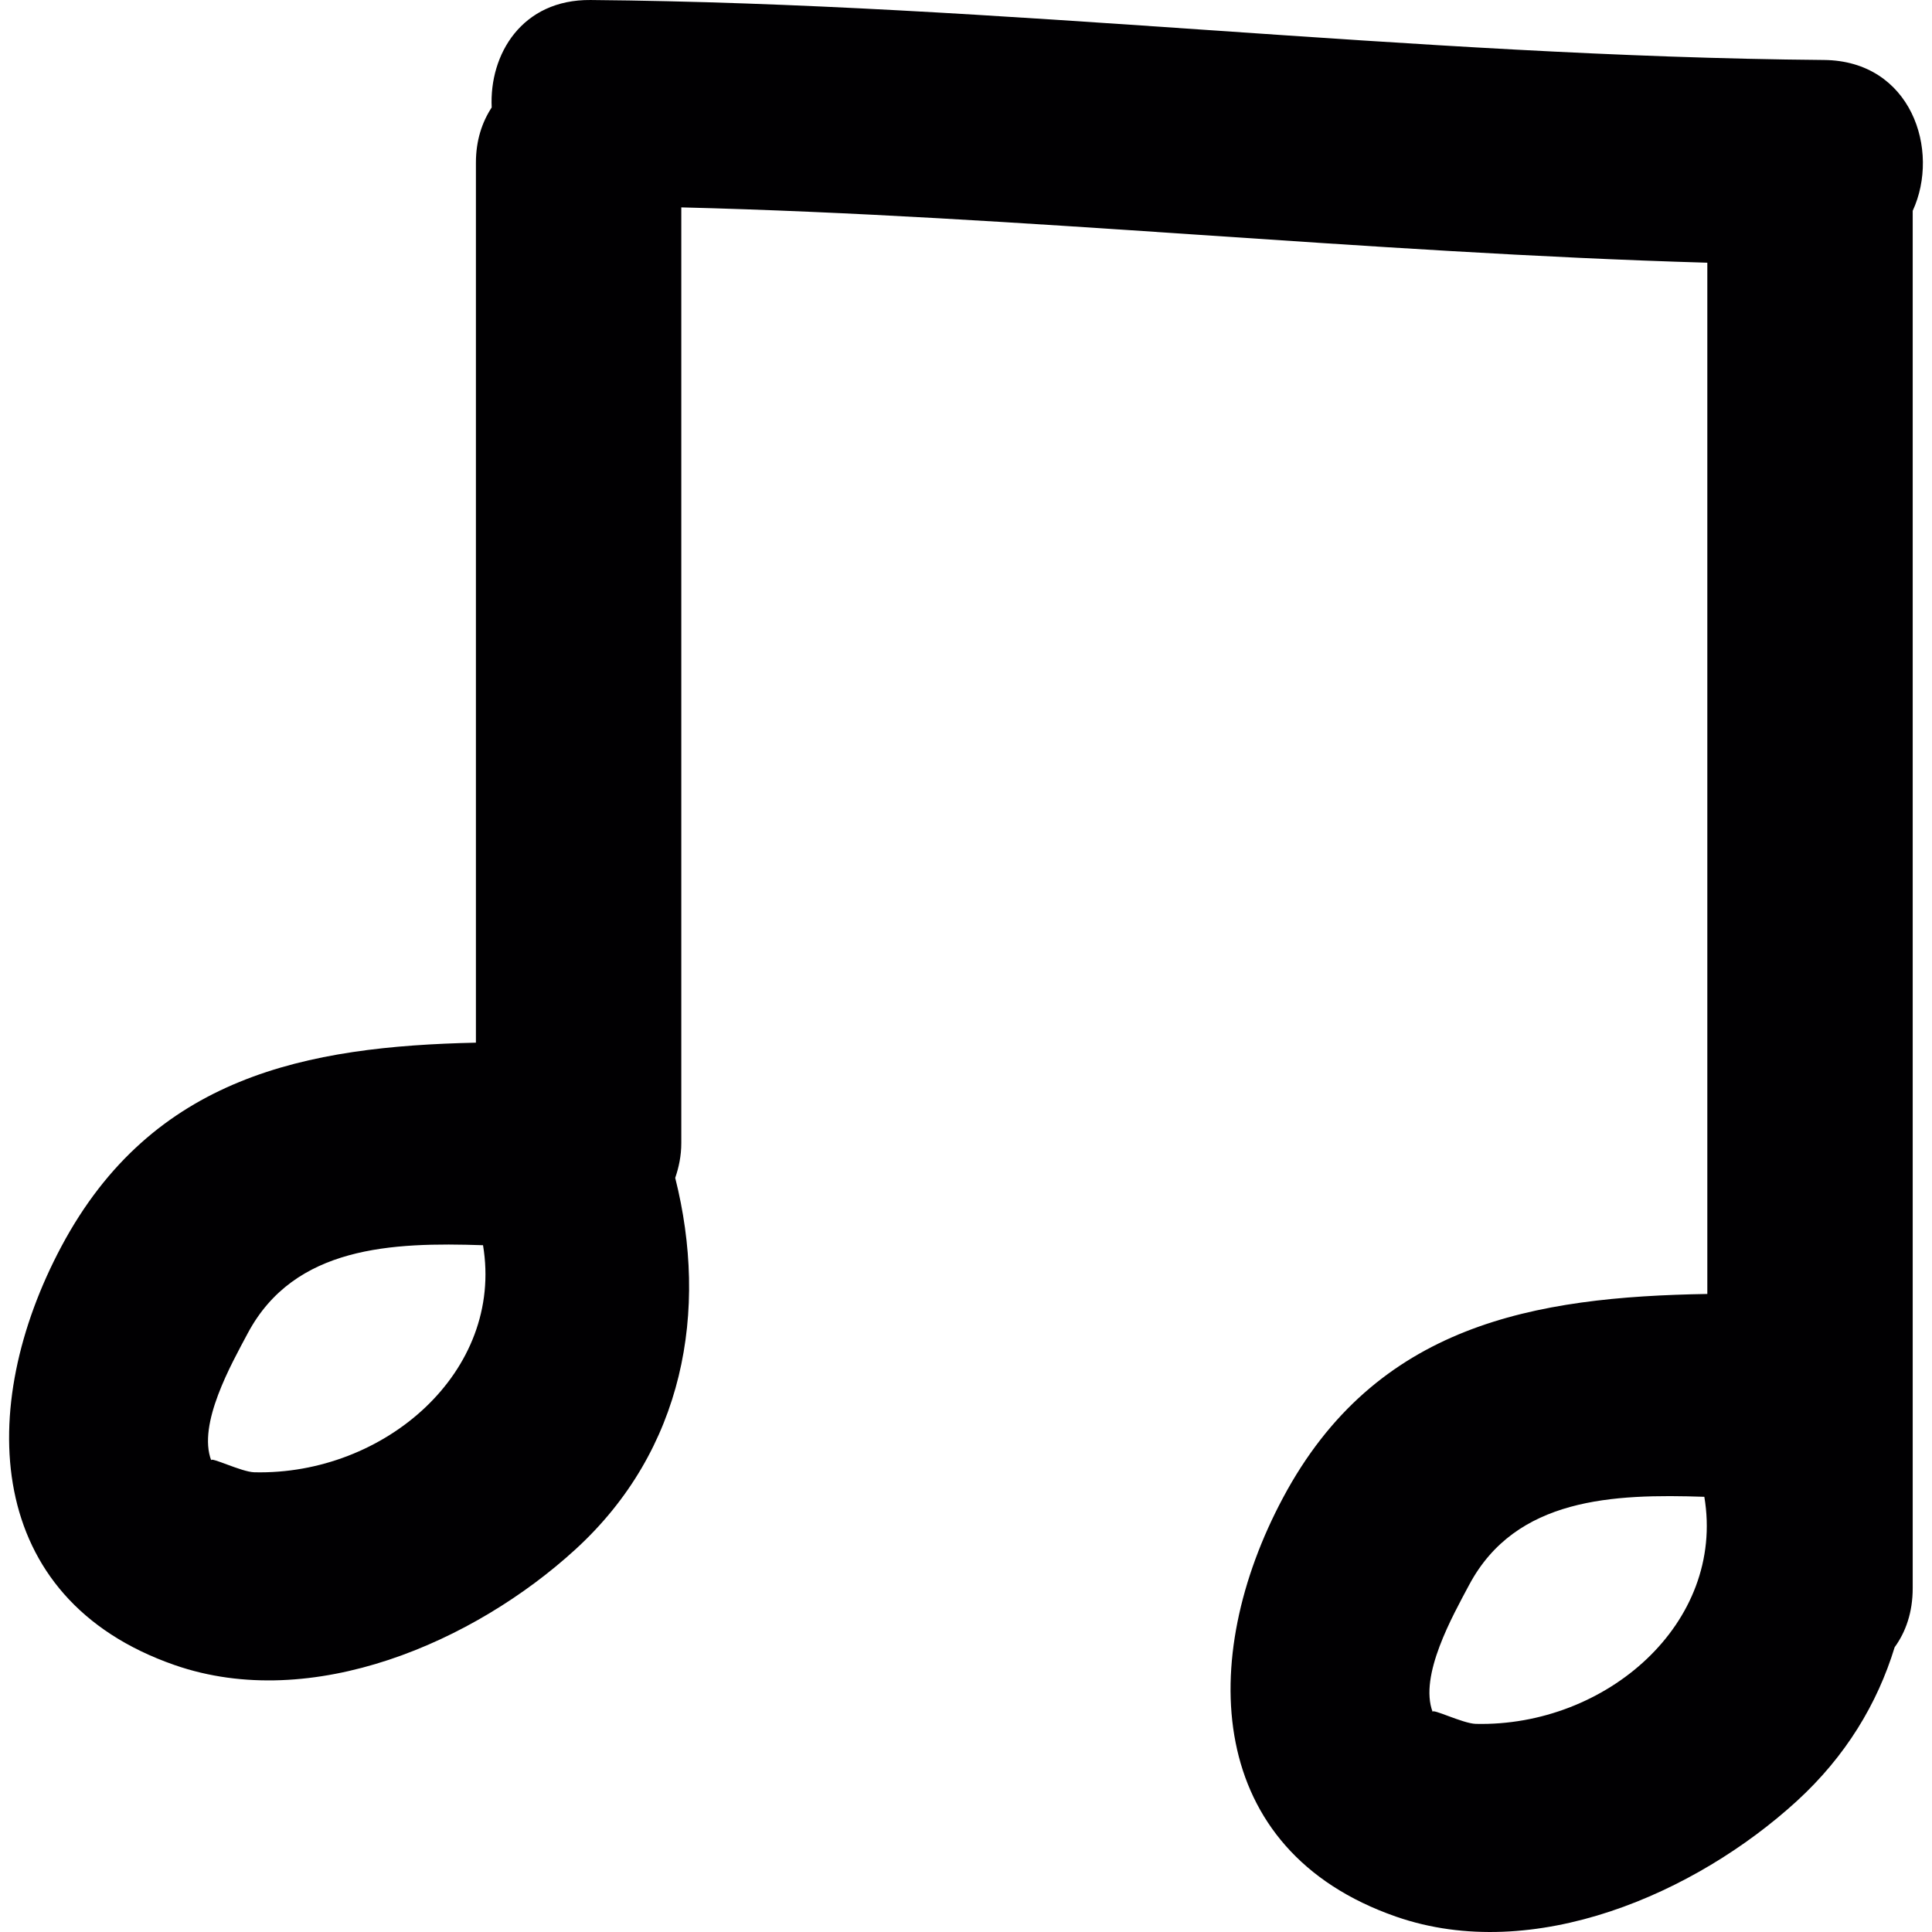
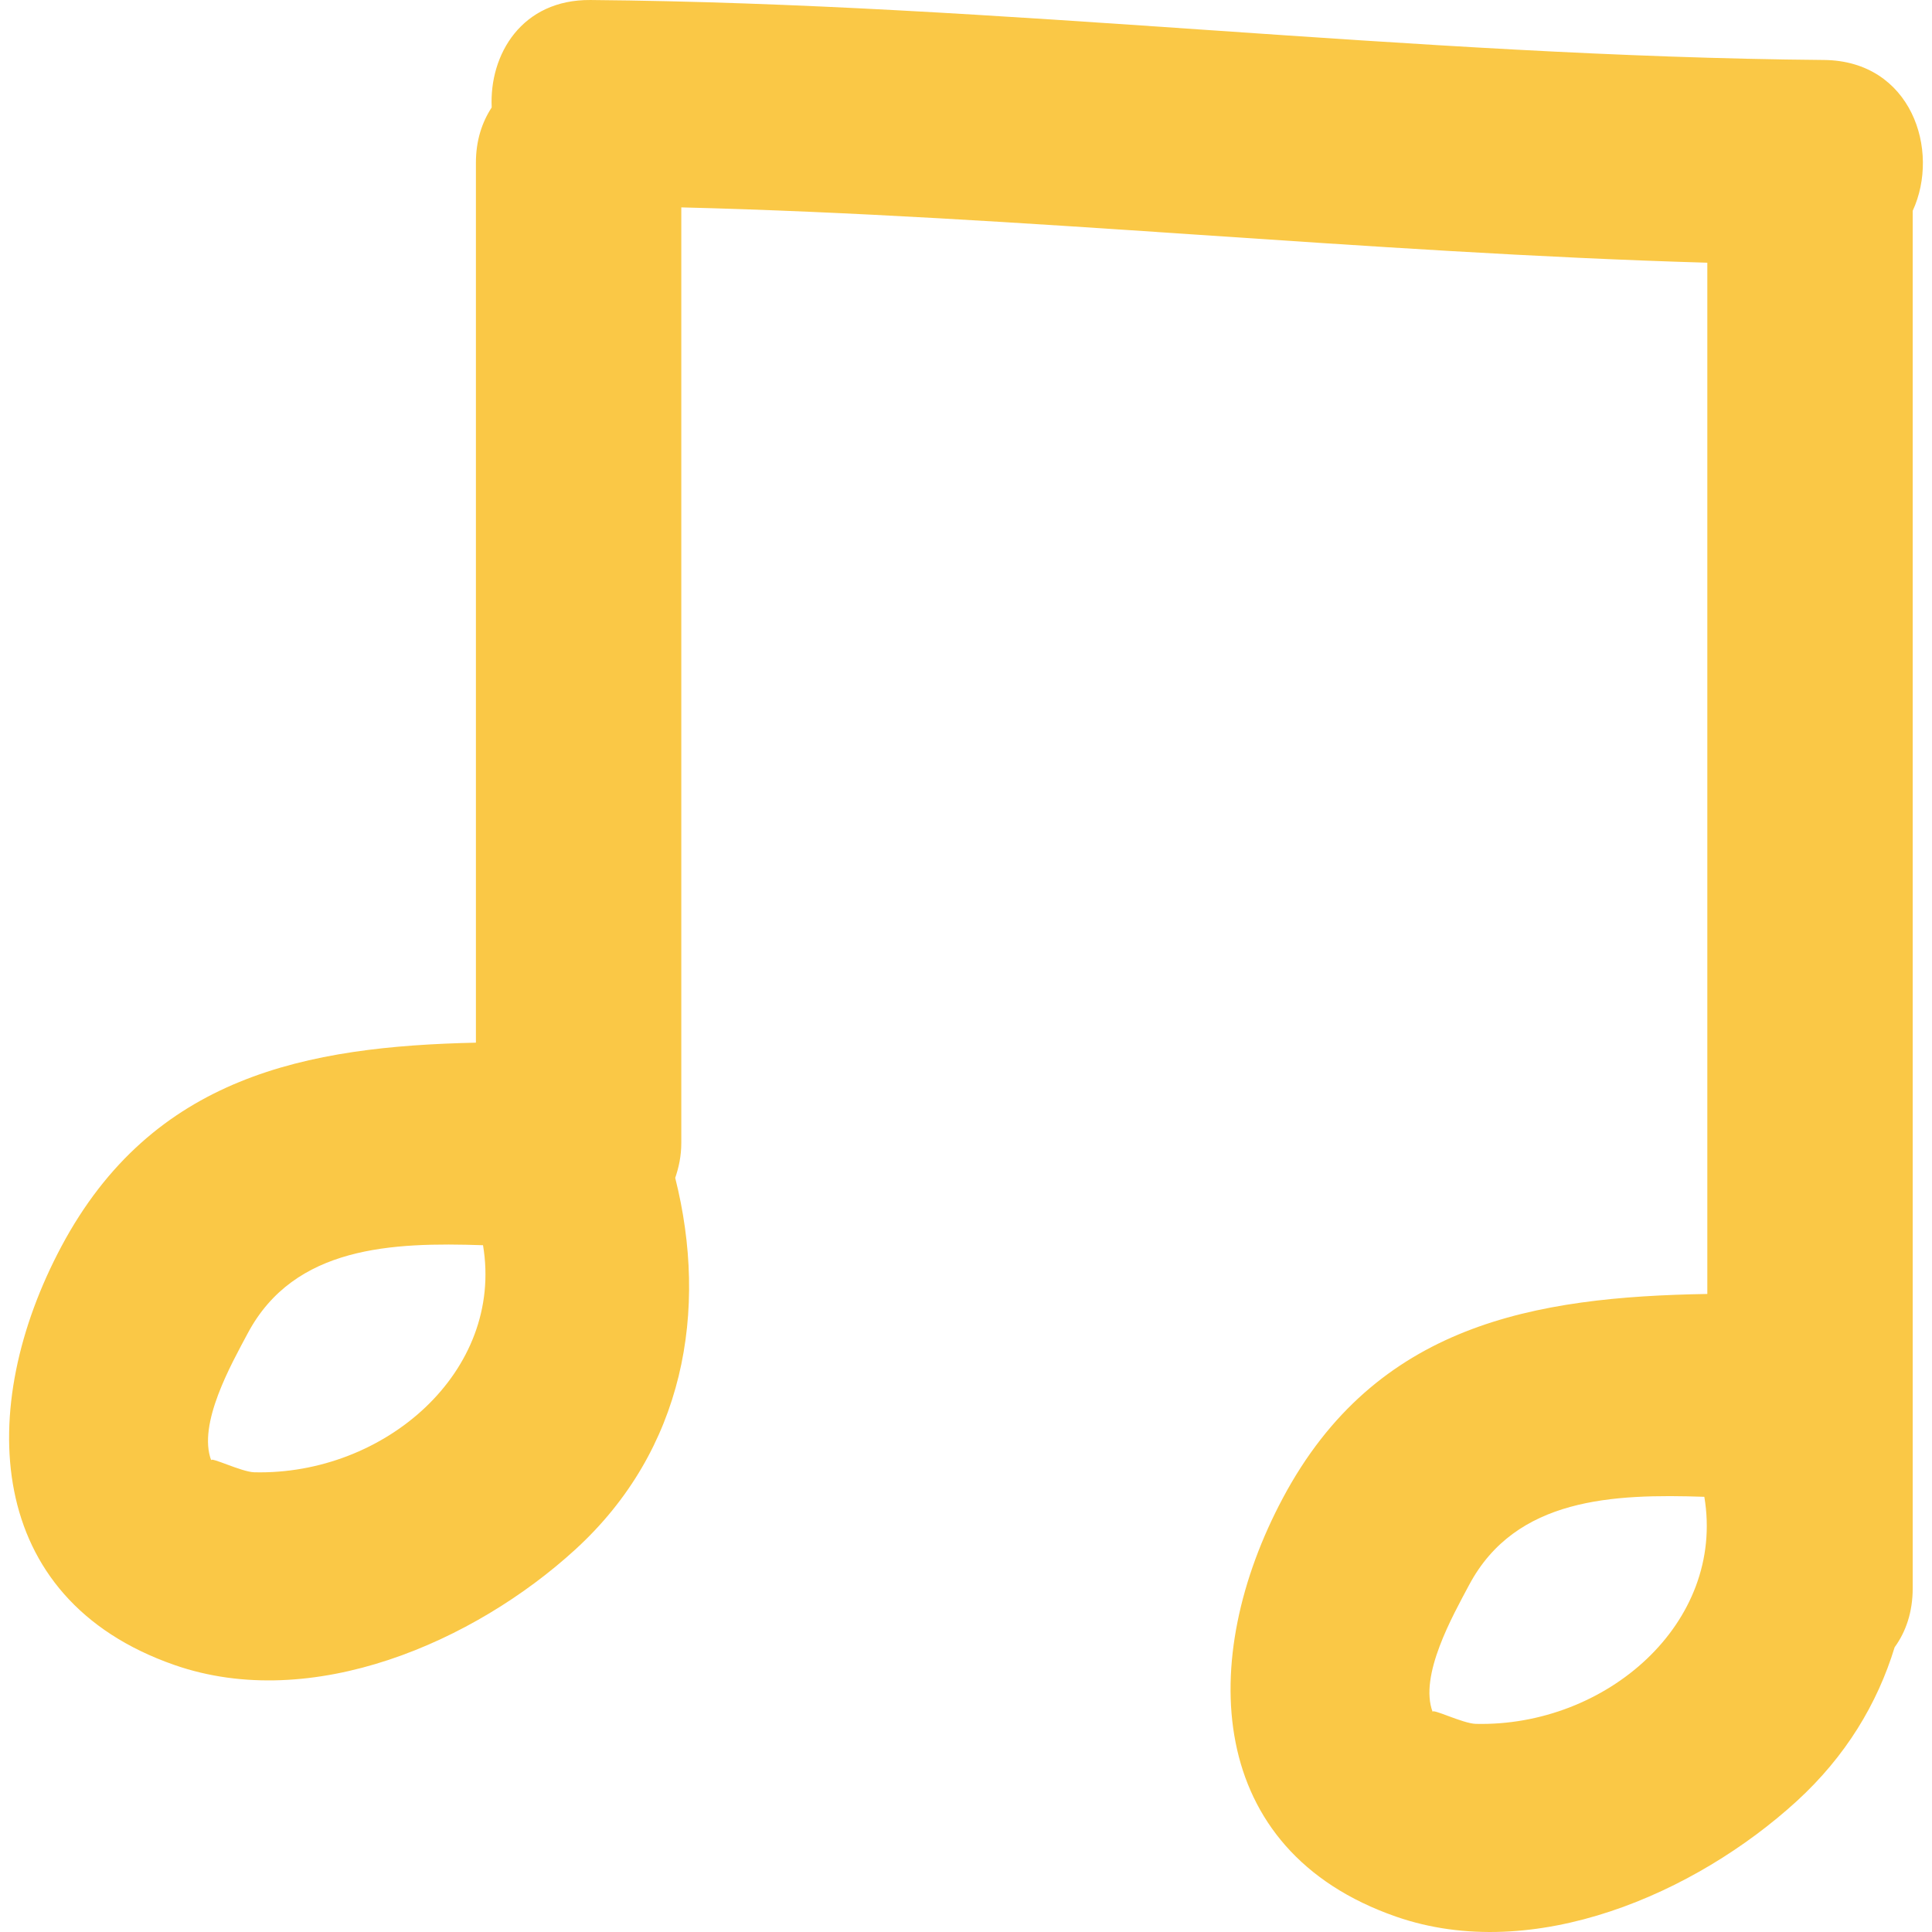
<svg xmlns="http://www.w3.org/2000/svg" version="1.1" id="Capa_1" x="0px" y="0px" viewBox="0 0 255.827 255.827" style="enable-background:new 0 0 255.827 255.827; fill: rgb(250, 200, 70);" xml:space="preserve">
  <g>
-     <path style="fill:#010002;" d="M169.875,198.358c-11.346,21.267-10.345,46.624,14.985,55.435   c18.237,6.342,39.7-3.084,53.058-15.295c6.472-5.918,10.677-12.896,12.961-20.375c1.474-2.029,2.393-4.629,2.393-7.821   c0-60.798,0-121.59,0-182.388c3.699-8.023-0.196-19.869-11.759-19.972C186.959,7.469,132.748,0.474,78.199,0.001   C69.105-0.081,64.77,7.186,65.108,14.229c-1.278,1.958-2.089,4.368-2.089,7.31c0,38.846,0,77.681,0,116.526   c-22.355,0.495-42.822,4.368-54.886,26.978c-11.34,21.267-10.345,46.624,14.985,55.435c18.237,6.342,39.705-3.084,53.058-15.295   c14.441-13.19,17.65-31.644,13.233-49.213c0.473-1.387,0.805-2.894,0.805-4.623c0-41.299,0-82.592,0-123.886   c45.356,1.131,90.517,6.005,135.862,7.326c0,45.52,0,91.034,0,136.553C203.211,171.723,182.178,175.291,169.875,198.358z    M195.411,228.267c-1.724-0.044-5.923-2.148-5.7-1.561c-1.844-4.819,2.66-12.771,4.83-16.845   c6.173-11.574,19.113-12.064,31.139-11.661C228.492,214.952,212.642,228.675,195.411,228.267z M33.675,194.953   c-1.724-0.044-5.923-2.148-5.7-1.561c-1.844-4.819,2.66-12.771,4.83-16.845c6.173-11.574,19.124-12.064,31.155-11.661   C66.761,181.638,50.901,195.361,33.675,194.953z" />
+     <path d="M169.875,198.358c-11.346,21.267-10.345,46.624,14.985,55.435   c18.237,6.342,39.7-3.084,53.058-15.295c6.472-5.918,10.677-12.896,12.961-20.375c1.474-2.029,2.393-4.629,2.393-7.821   c0-60.798,0-121.59,0-182.388c3.699-8.023-0.196-19.869-11.759-19.972C186.959,7.469,132.748,0.474,78.199,0.001   C69.105-0.081,64.77,7.186,65.108,14.229c-1.278,1.958-2.089,4.368-2.089,7.31c0,38.846,0,77.681,0,116.526   c-22.355,0.495-42.822,4.368-54.886,26.978c-11.34,21.267-10.345,46.624,14.985,55.435c18.237,6.342,39.705-3.084,53.058-15.295   c14.441-13.19,17.65-31.644,13.233-49.213c0.473-1.387,0.805-2.894,0.805-4.623c0-41.299,0-82.592,0-123.886   c45.356,1.131,90.517,6.005,135.862,7.326c0,45.52,0,91.034,0,136.553C203.211,171.723,182.178,175.291,169.875,198.358z    M195.411,228.267c-1.724-0.044-5.923-2.148-5.7-1.561c-1.844-4.819,2.66-12.771,4.83-16.845   c6.173-11.574,19.113-12.064,31.139-11.661C228.492,214.952,212.642,228.675,195.411,228.267z M33.675,194.953   c-1.724-0.044-5.923-2.148-5.7-1.561c-1.844-4.819,2.66-12.771,4.83-16.845c6.173-11.574,19.124-12.064,31.155-11.661   C66.761,181.638,50.901,195.361,33.675,194.953z" />
  </g>
  <g>
</g>
  <g>
</g>
  <g>
</g>
  <g>
</g>
  <g>
</g>
  <g>
</g>
  <g>
</g>
  <g>
</g>
  <g>
</g>
  <g>
</g>
  <g>
</g>
  <g>
</g>
  <g>
</g>
  <g>
</g>
  <g>
</g>
</svg>
